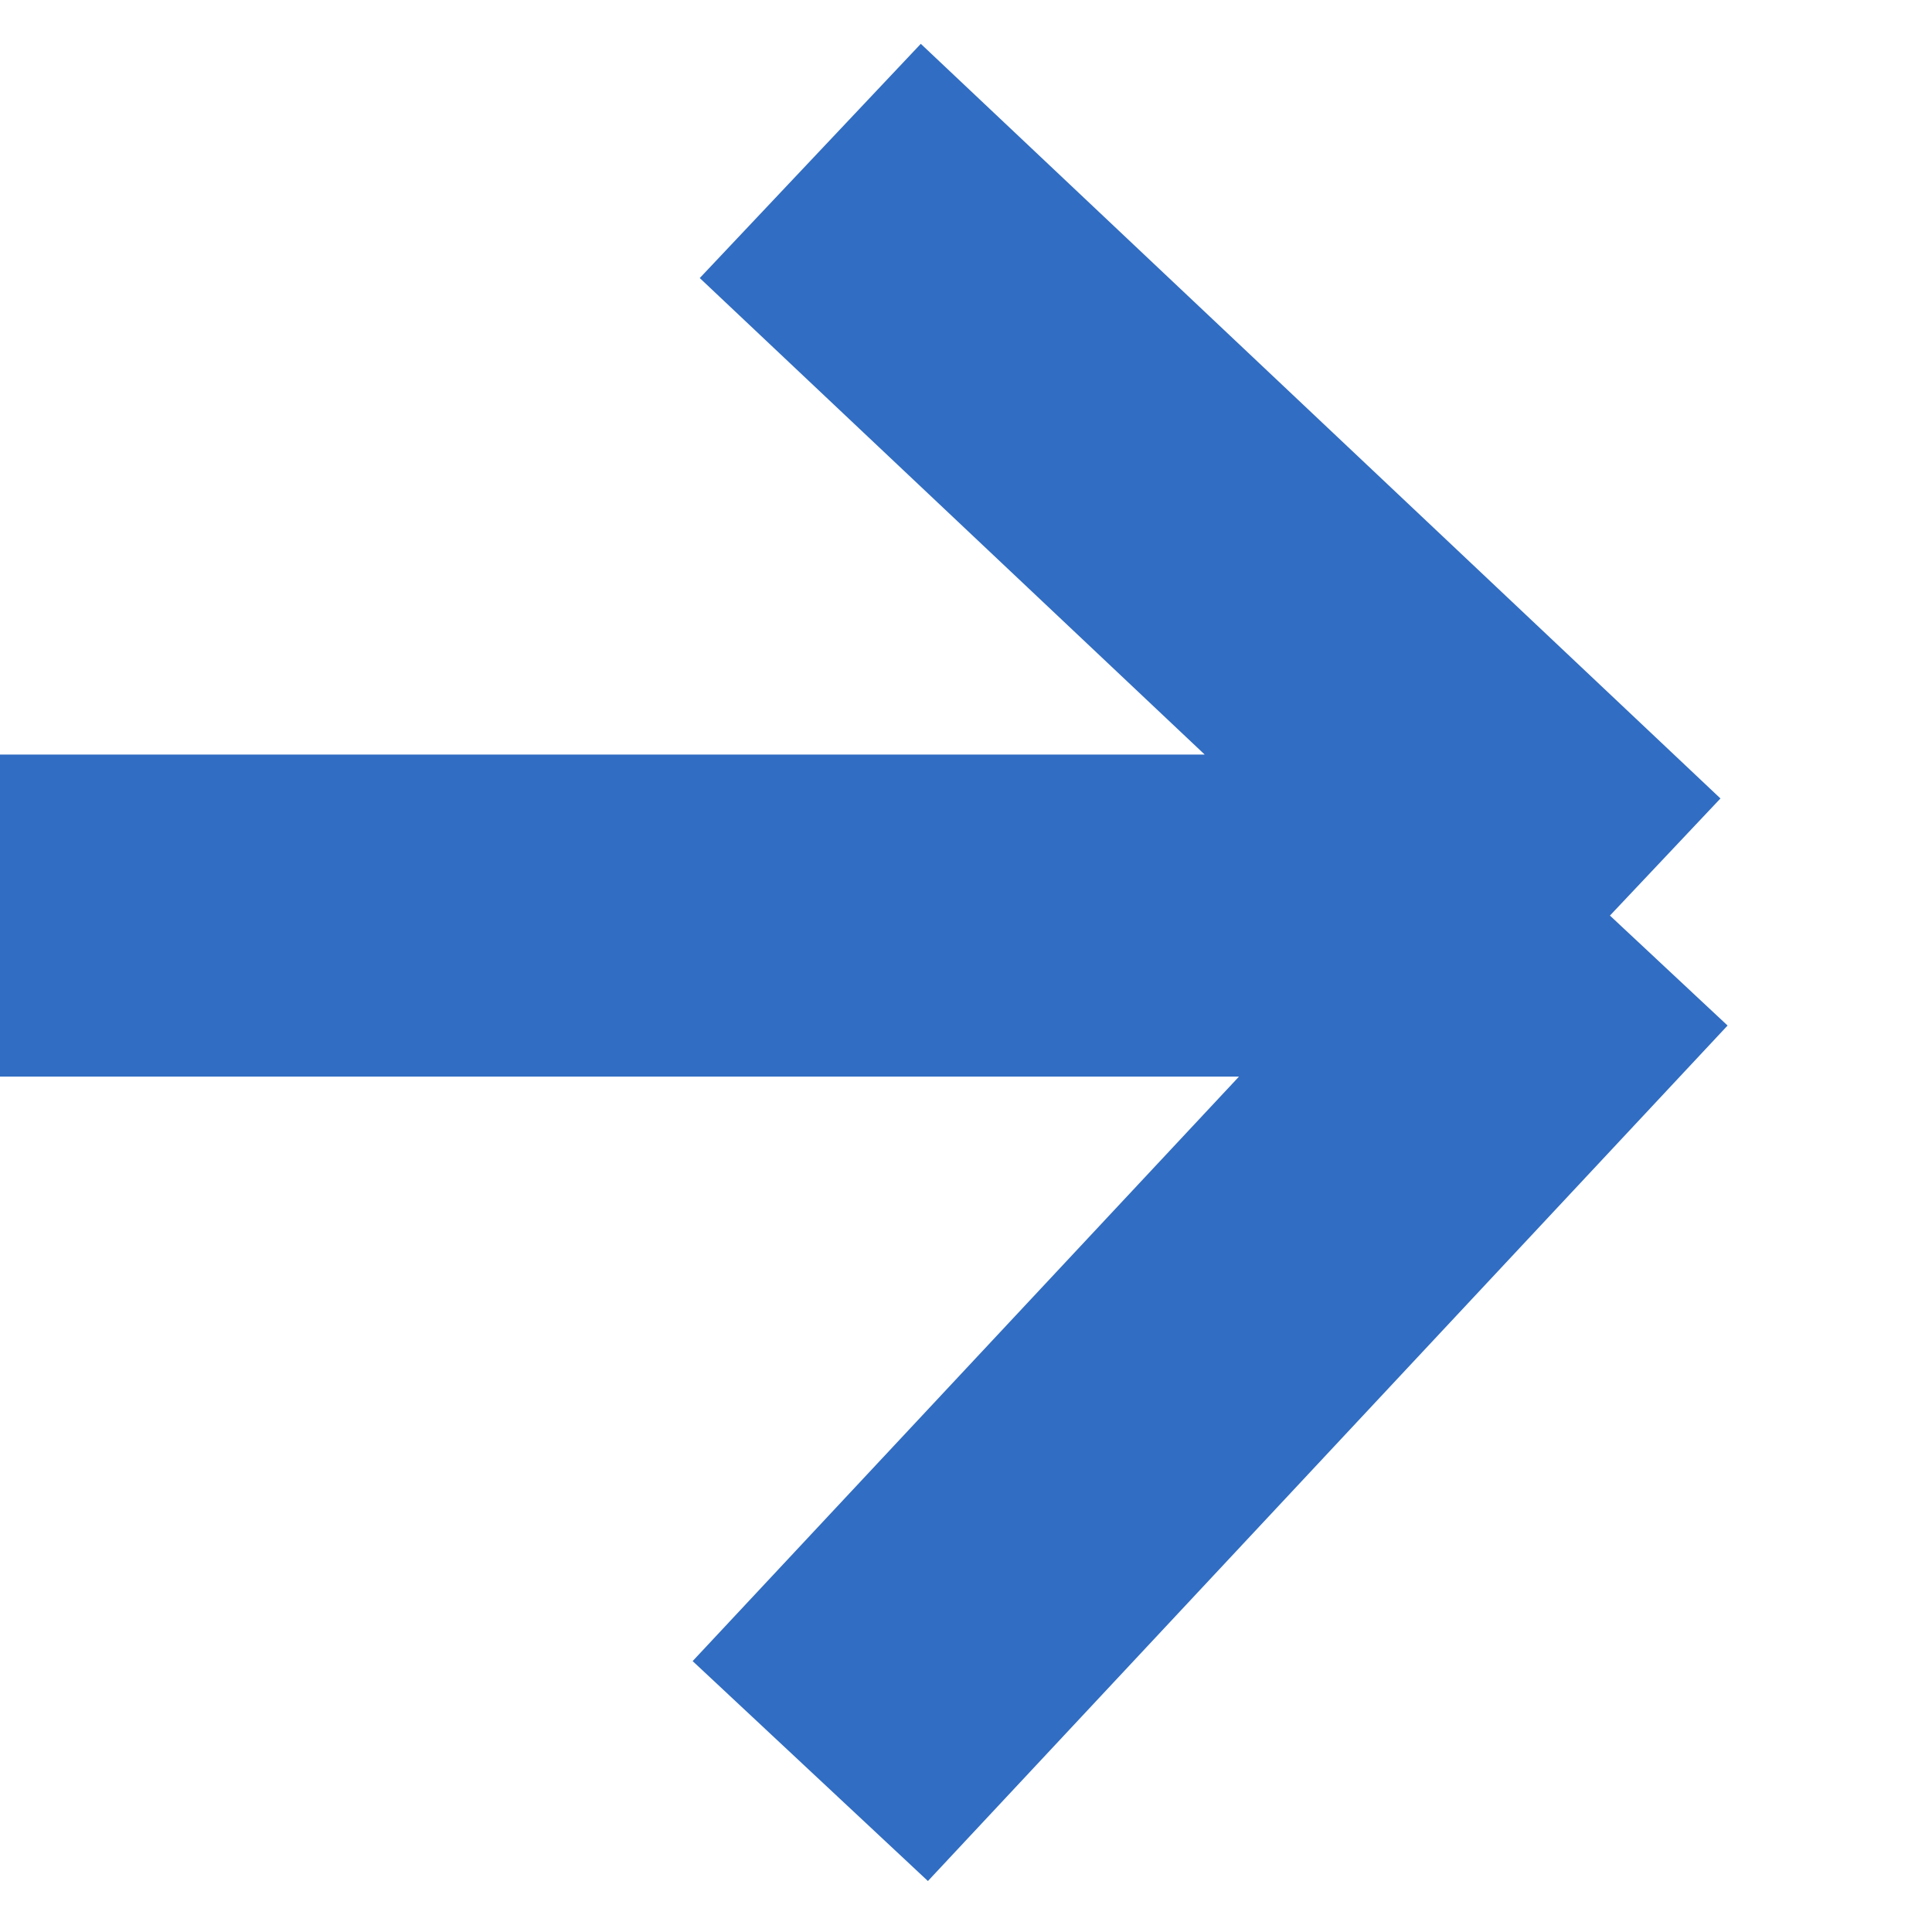
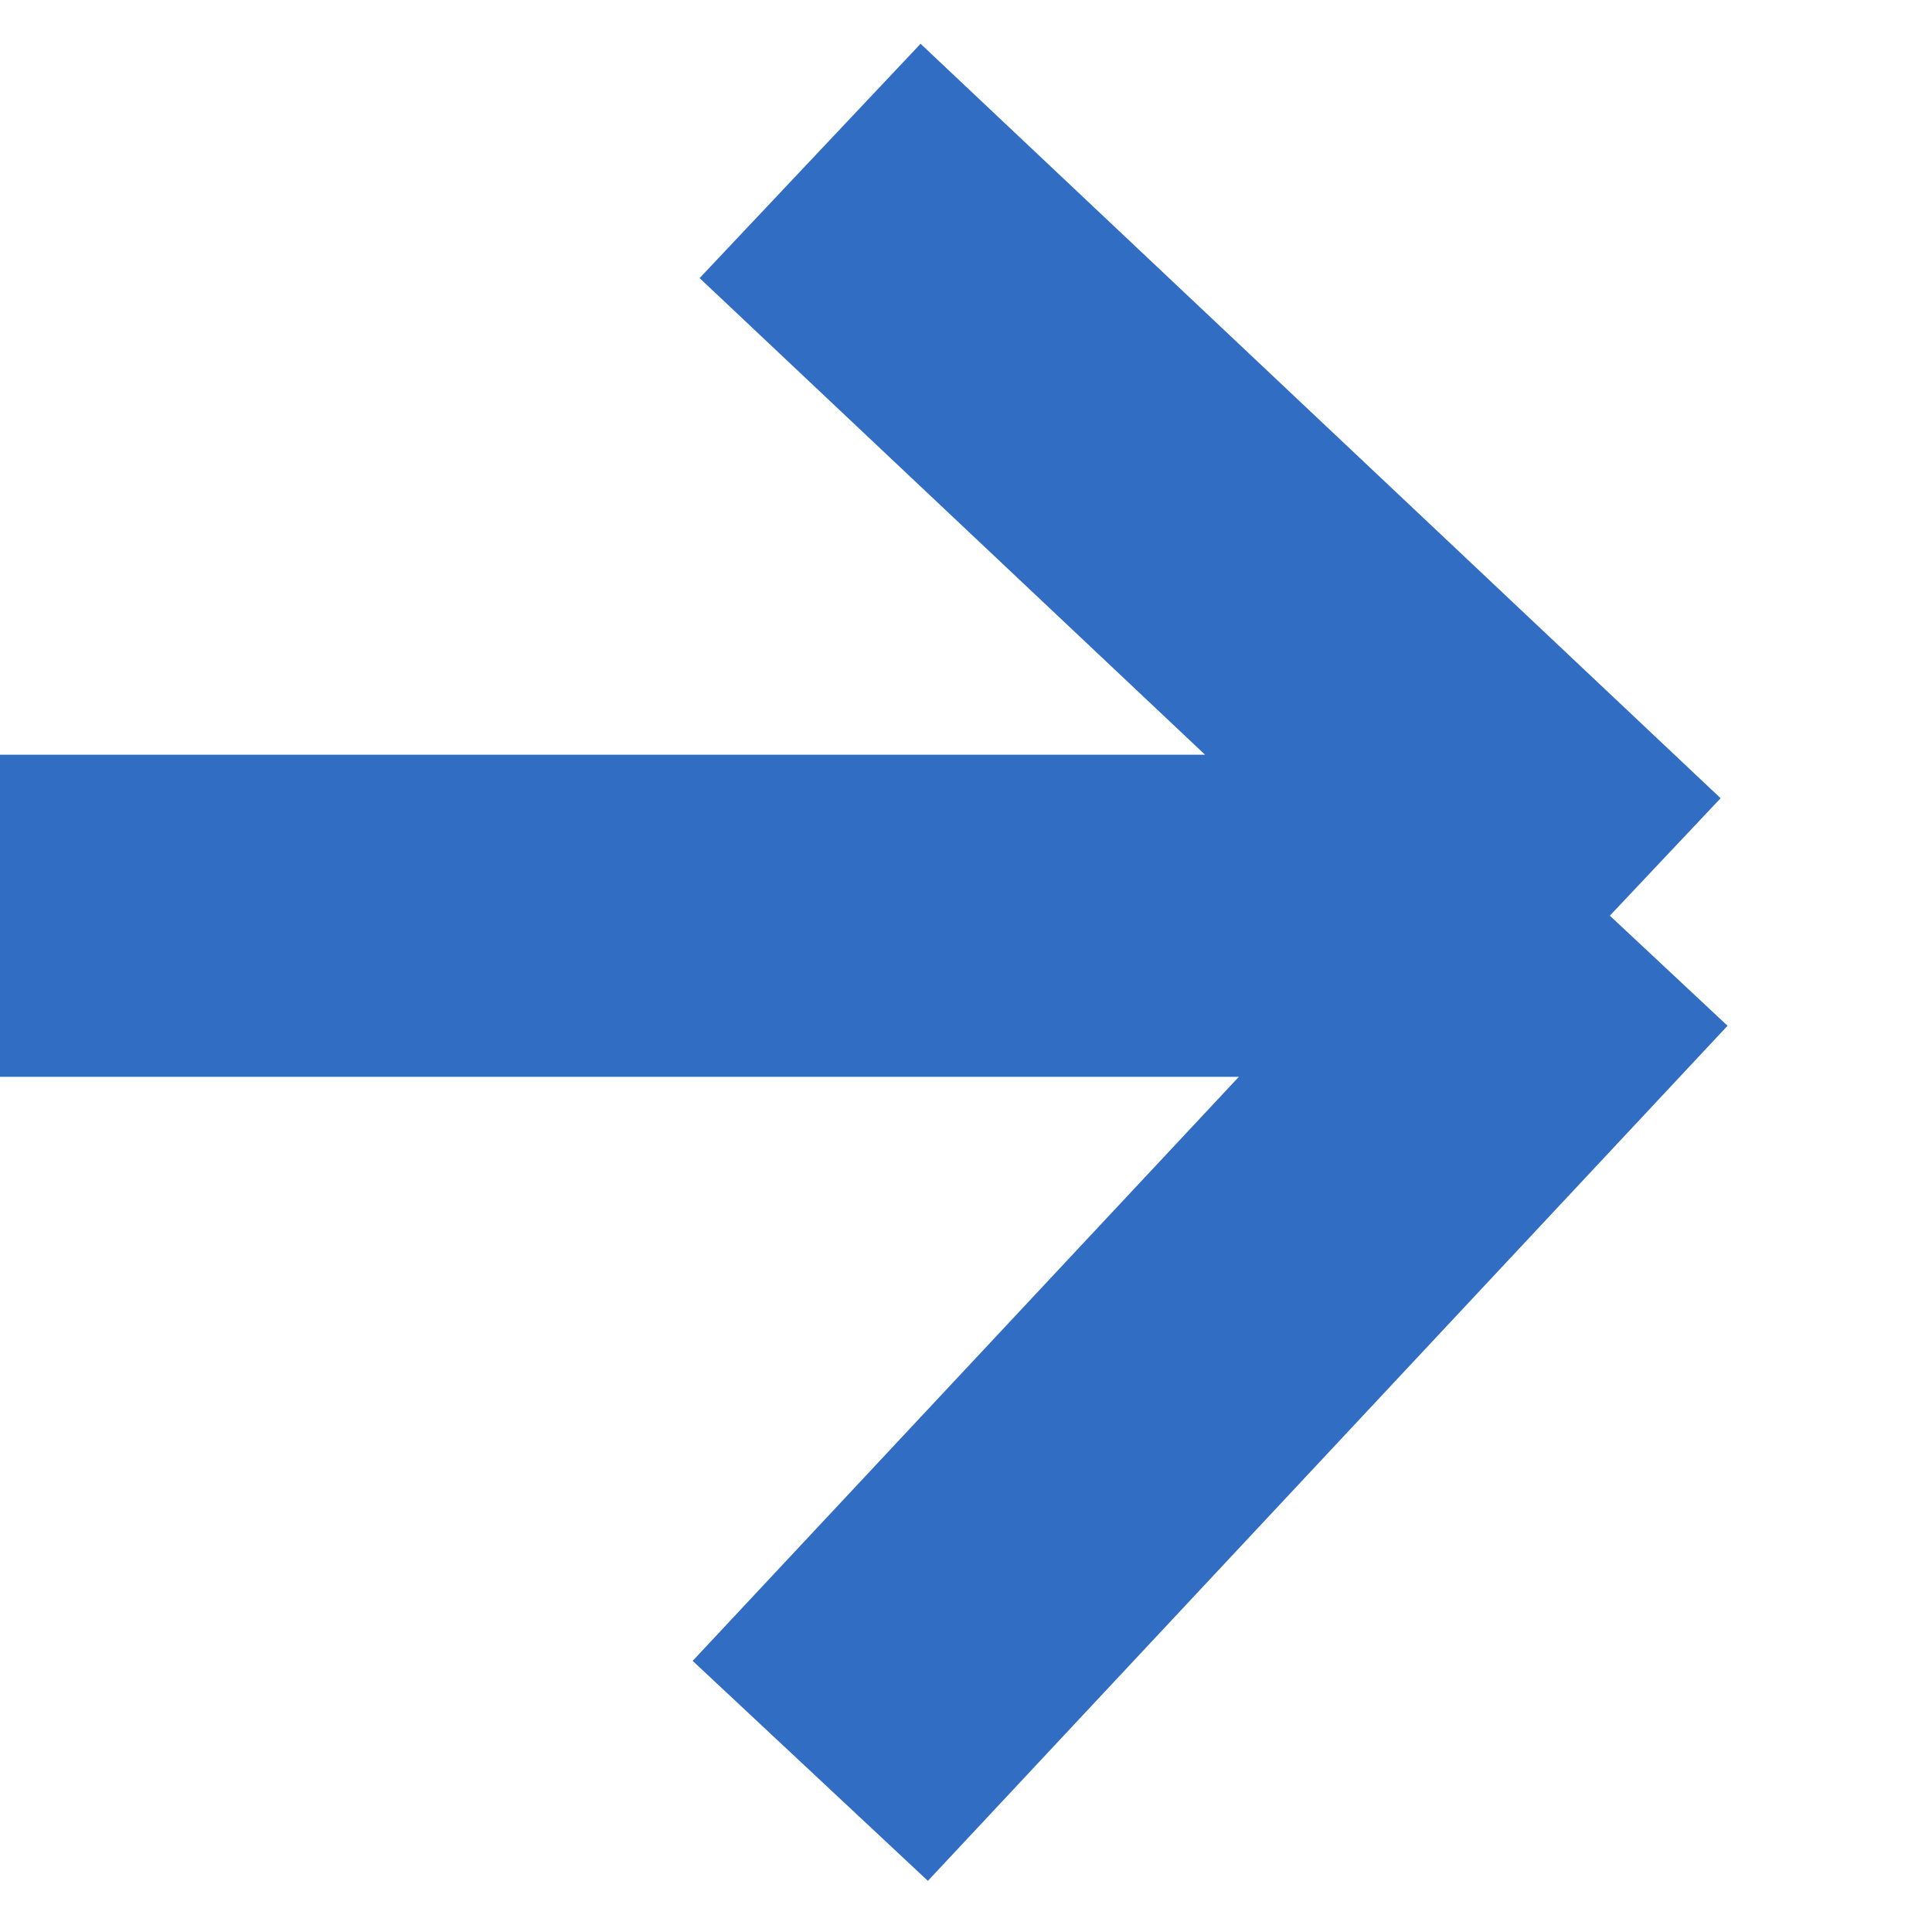
<svg xmlns="http://www.w3.org/2000/svg" width="10" height="10" viewBox="0 0 10 10" fill="none">
-   <path d="M0 4.739H8.333M8.333 4.739L4.194 9.167M8.333 4.739L4.194 0.833" stroke="#316DC2" stroke-width="1.667" />
+   <path d="M0 4.74h8.333m0 0L4.194 9.166m4.14-4.428L4.193.833" stroke="#316DC2" stroke-width="1.667" />
</svg>
